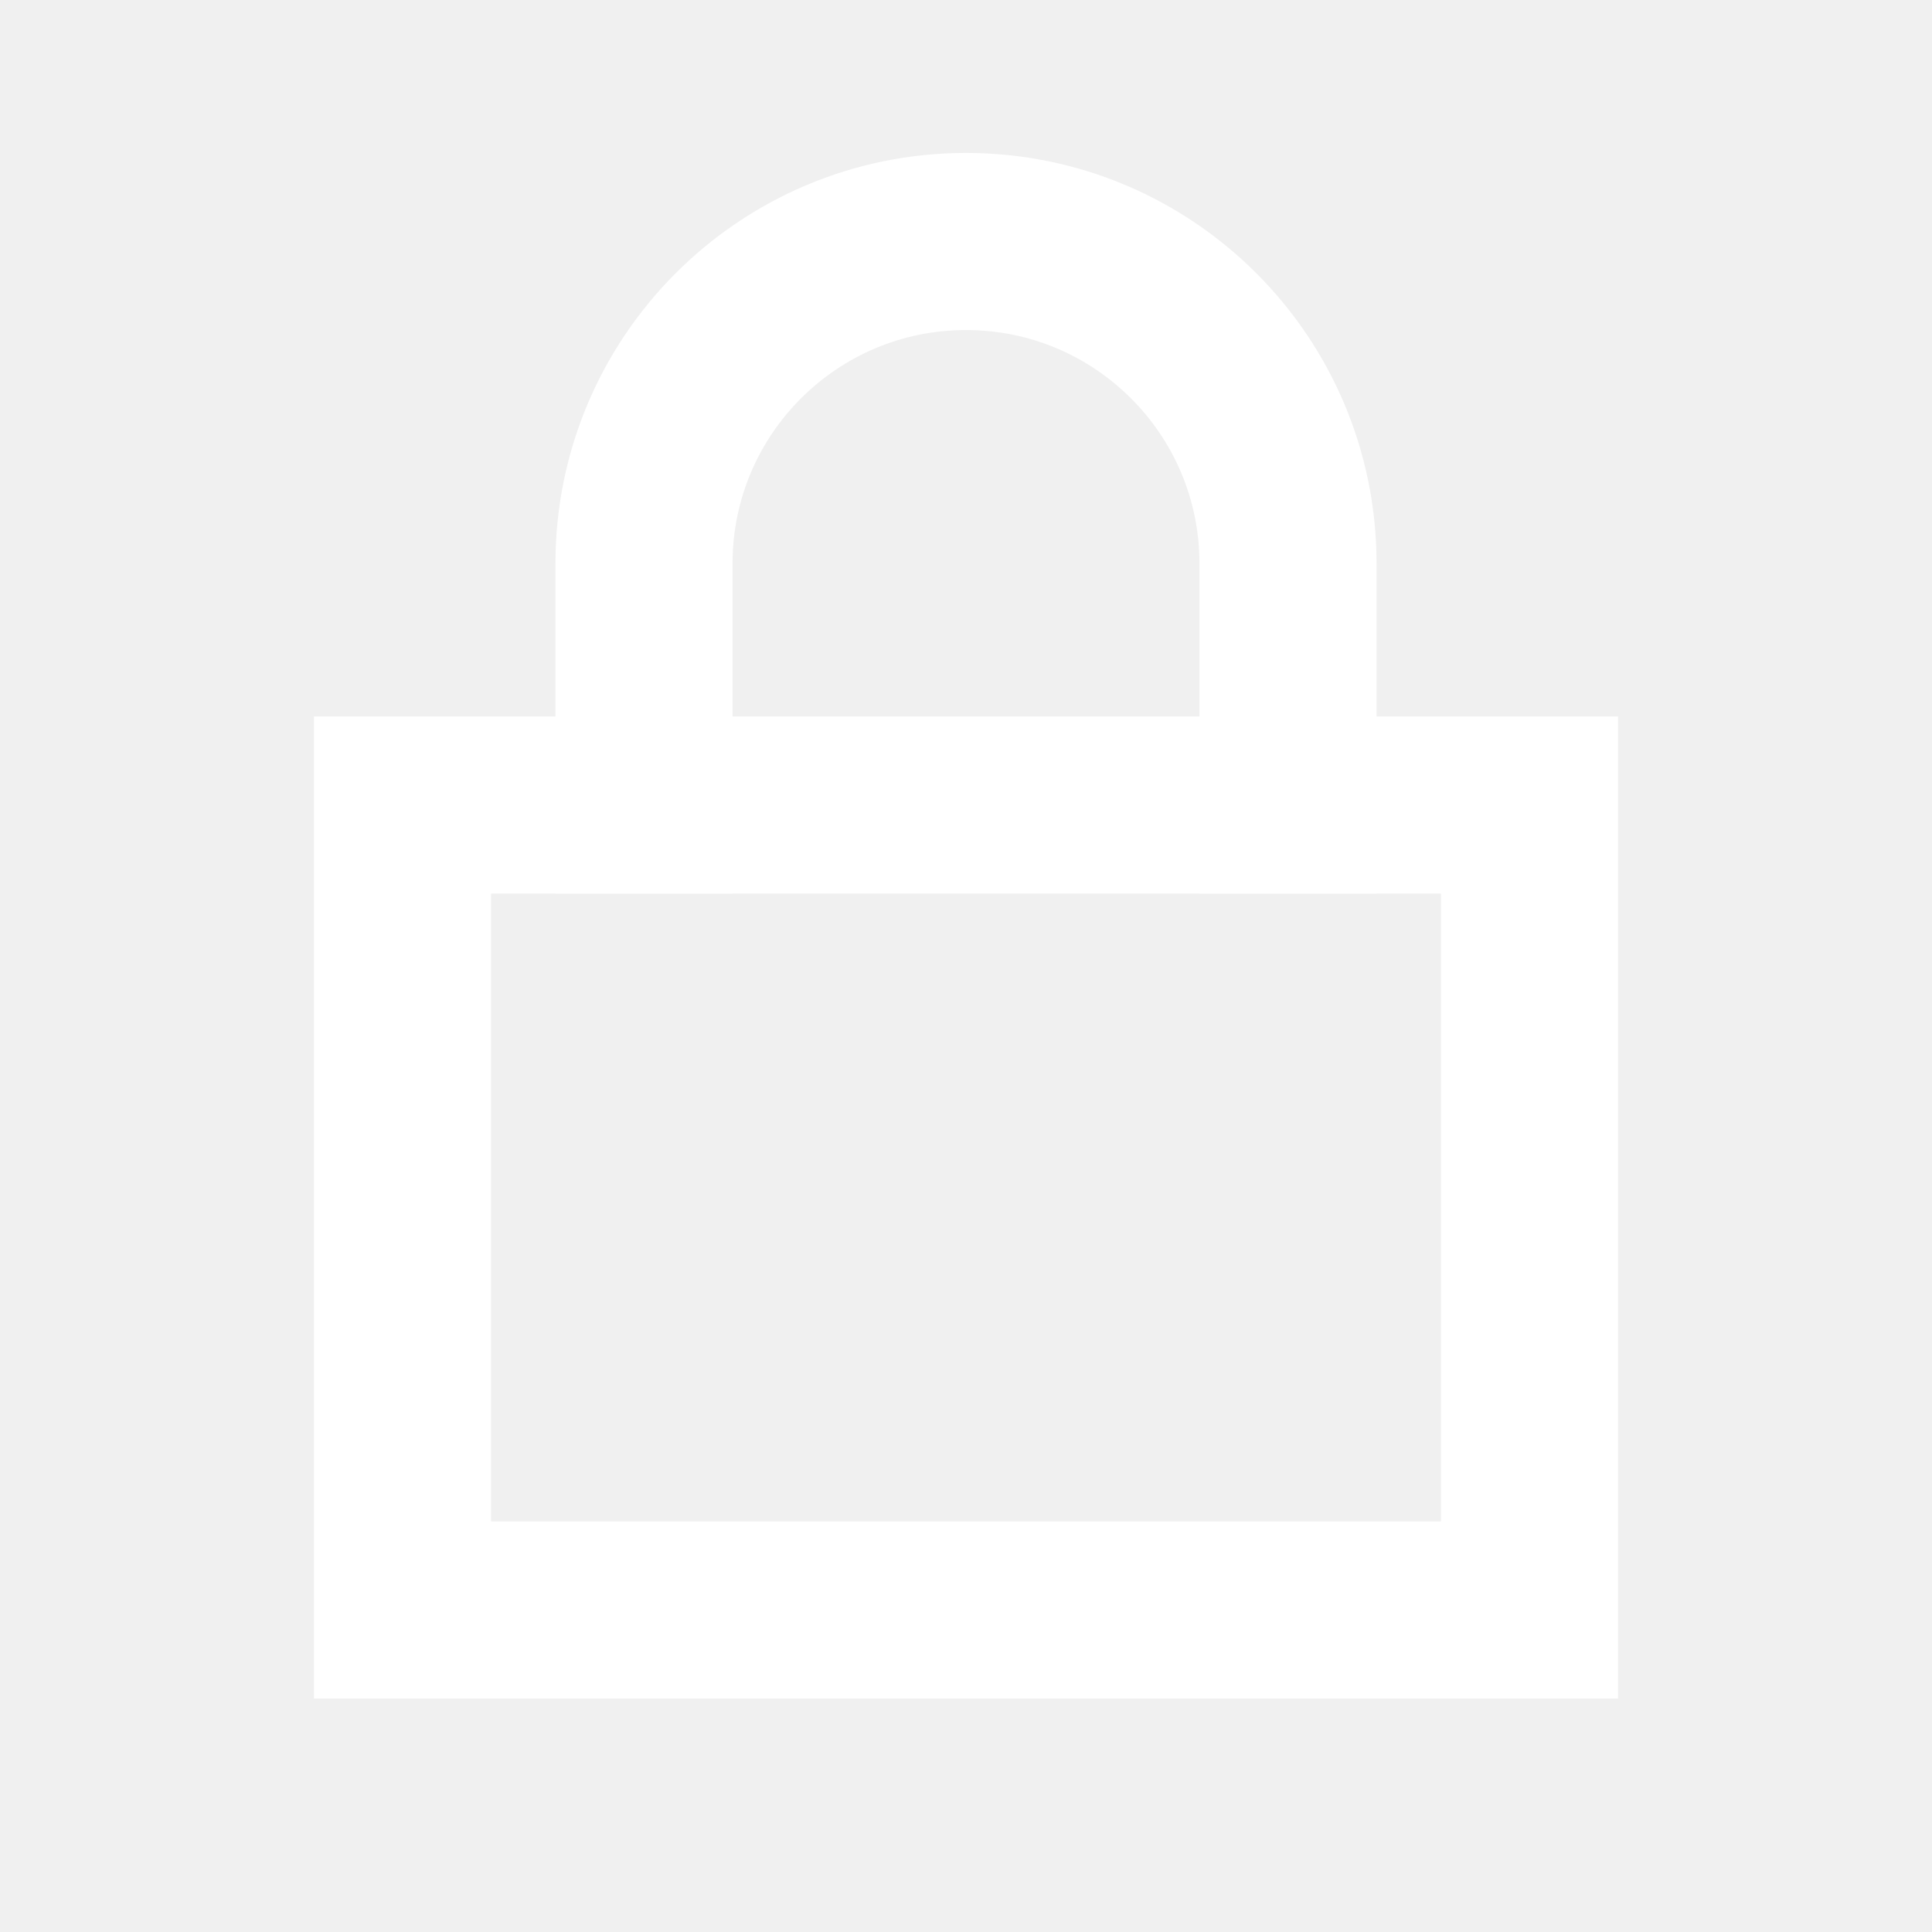
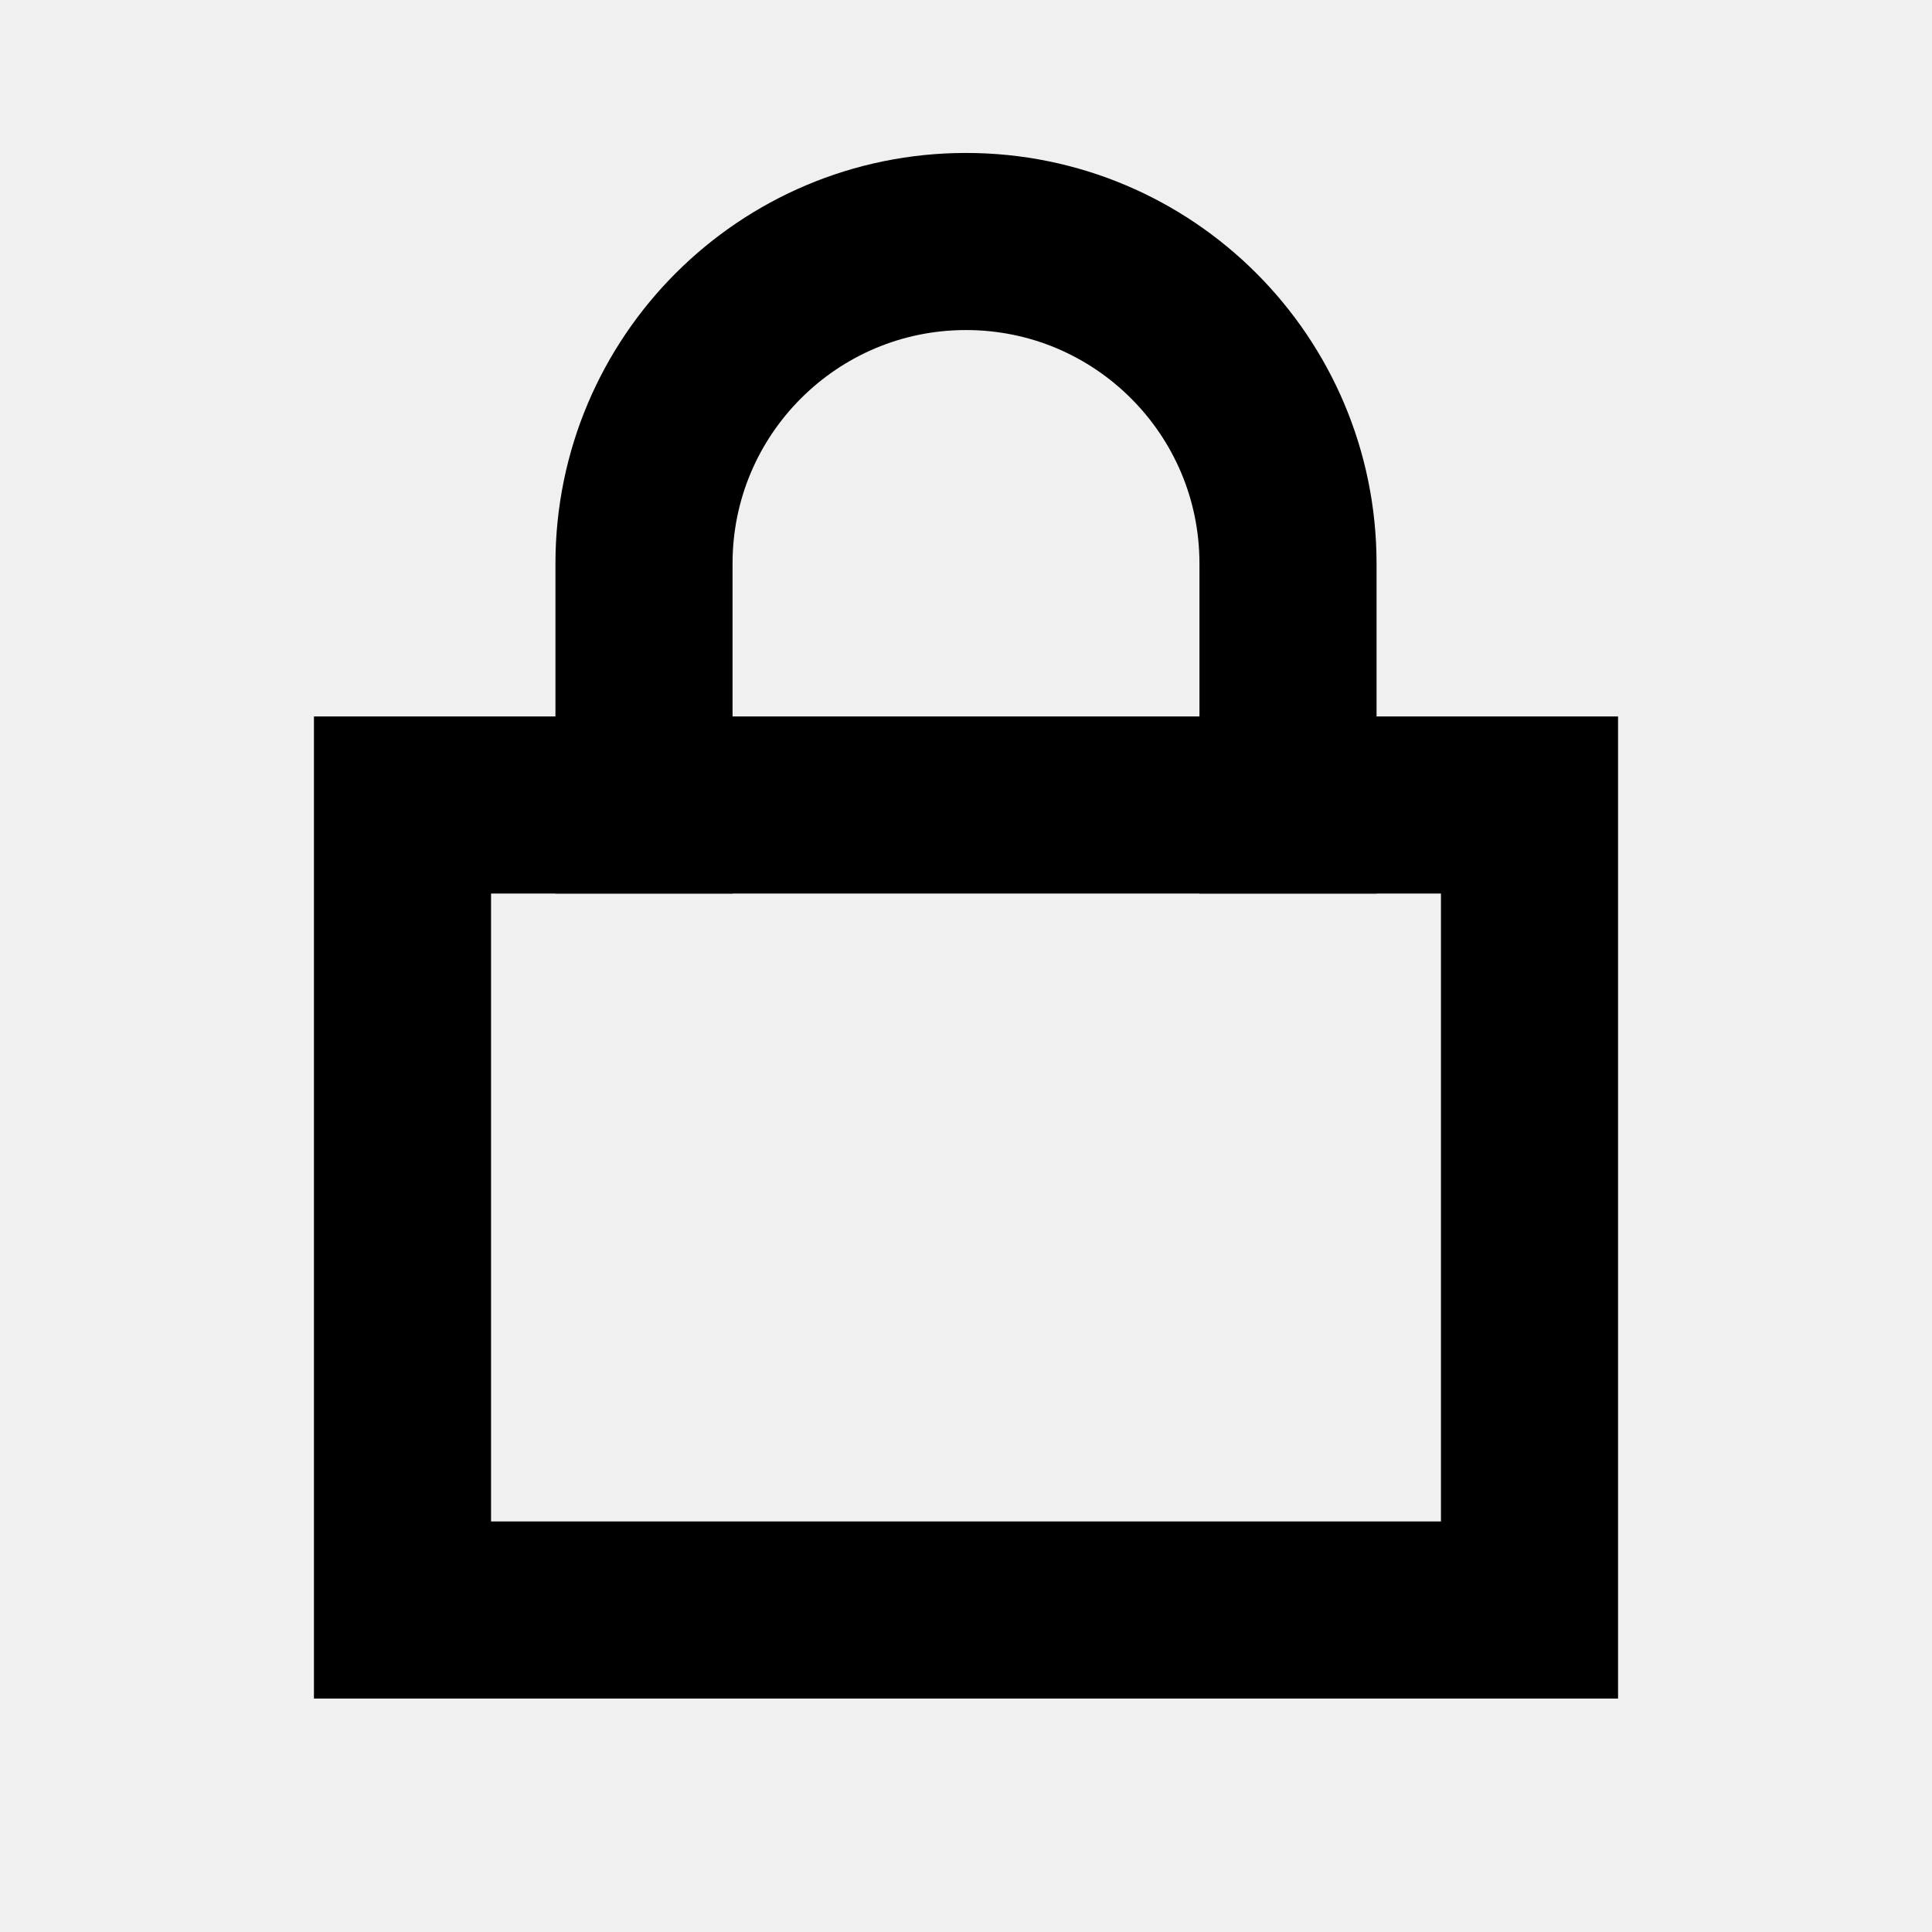
- <svg xmlns="http://www.w3.org/2000/svg" viewBox="0 0 24 24" width="24" height="24" fill="none" stroke="#ffffff" stroke-width="2.2" stroke-linecap="square">
+ <svg xmlns="http://www.w3.org/2000/svg" viewBox="0 0 24 24" width="24" height="24" fill="none" stroke="#000000" stroke-width="2.2" stroke-linecap="square">
  <rect x="5" y="10" width="14" height="10" />
  <path d="M8 10V7a4 4 0 0 1 8 0v3" />
</svg>
